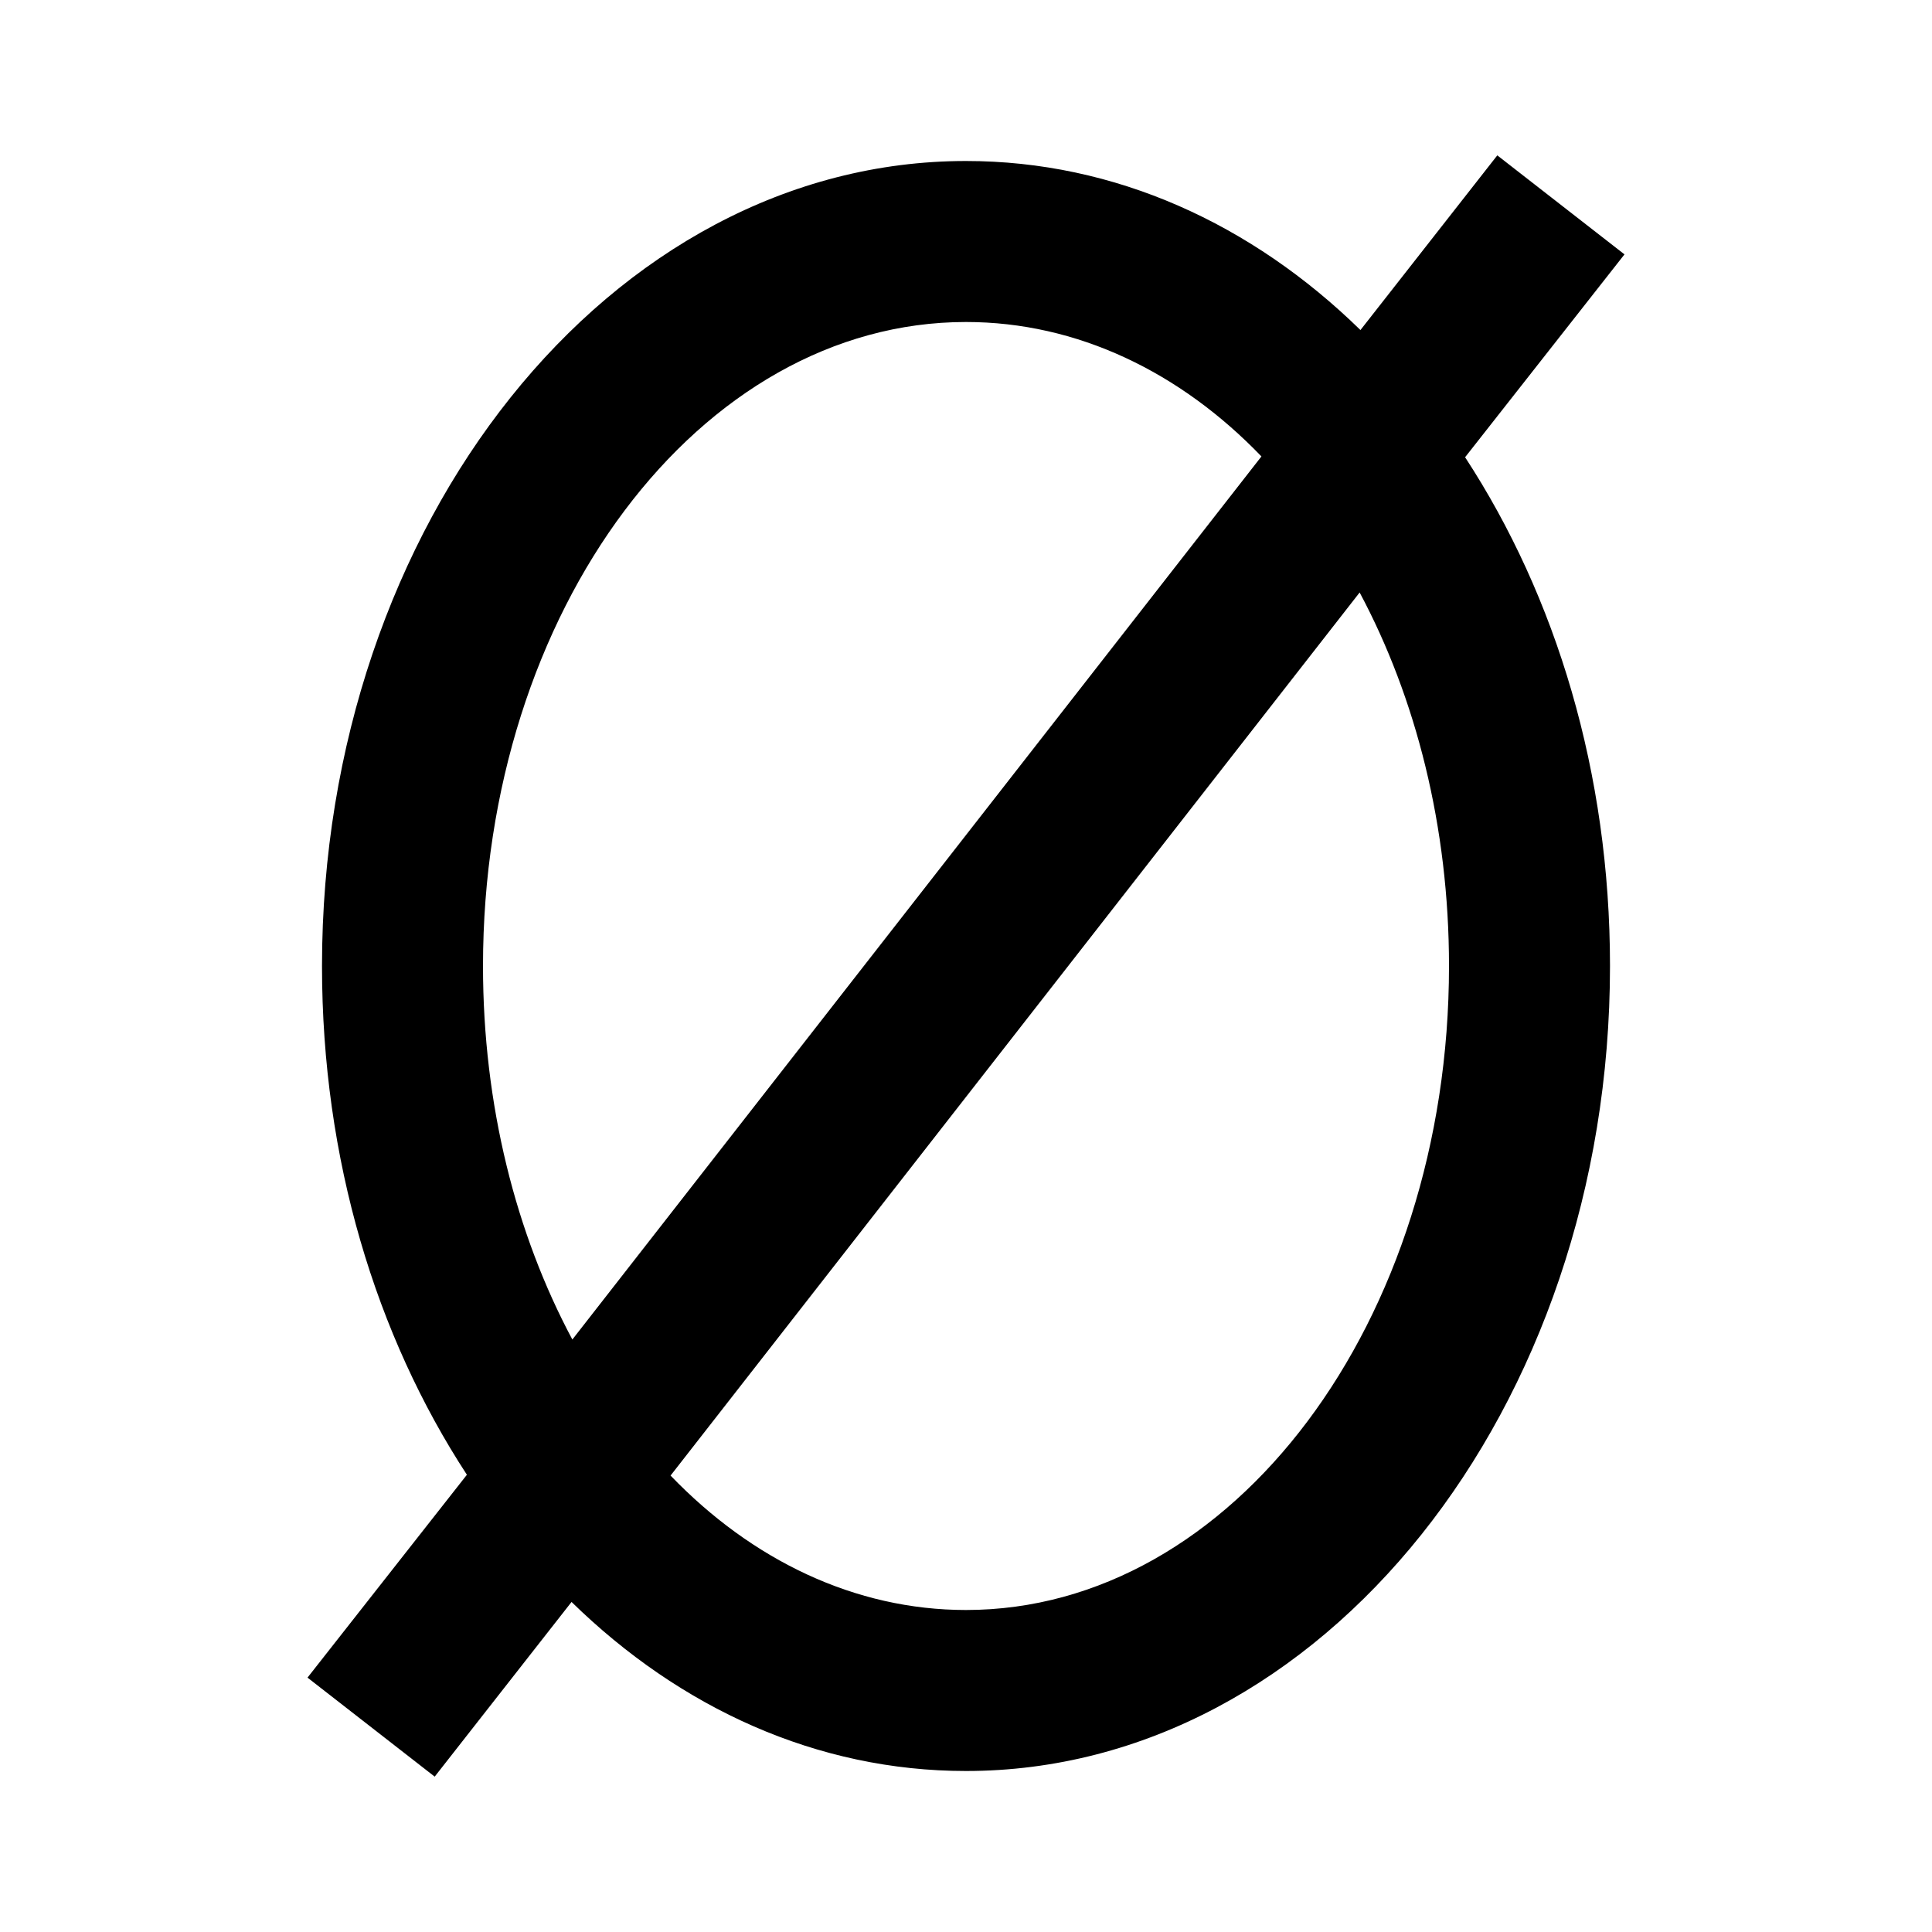
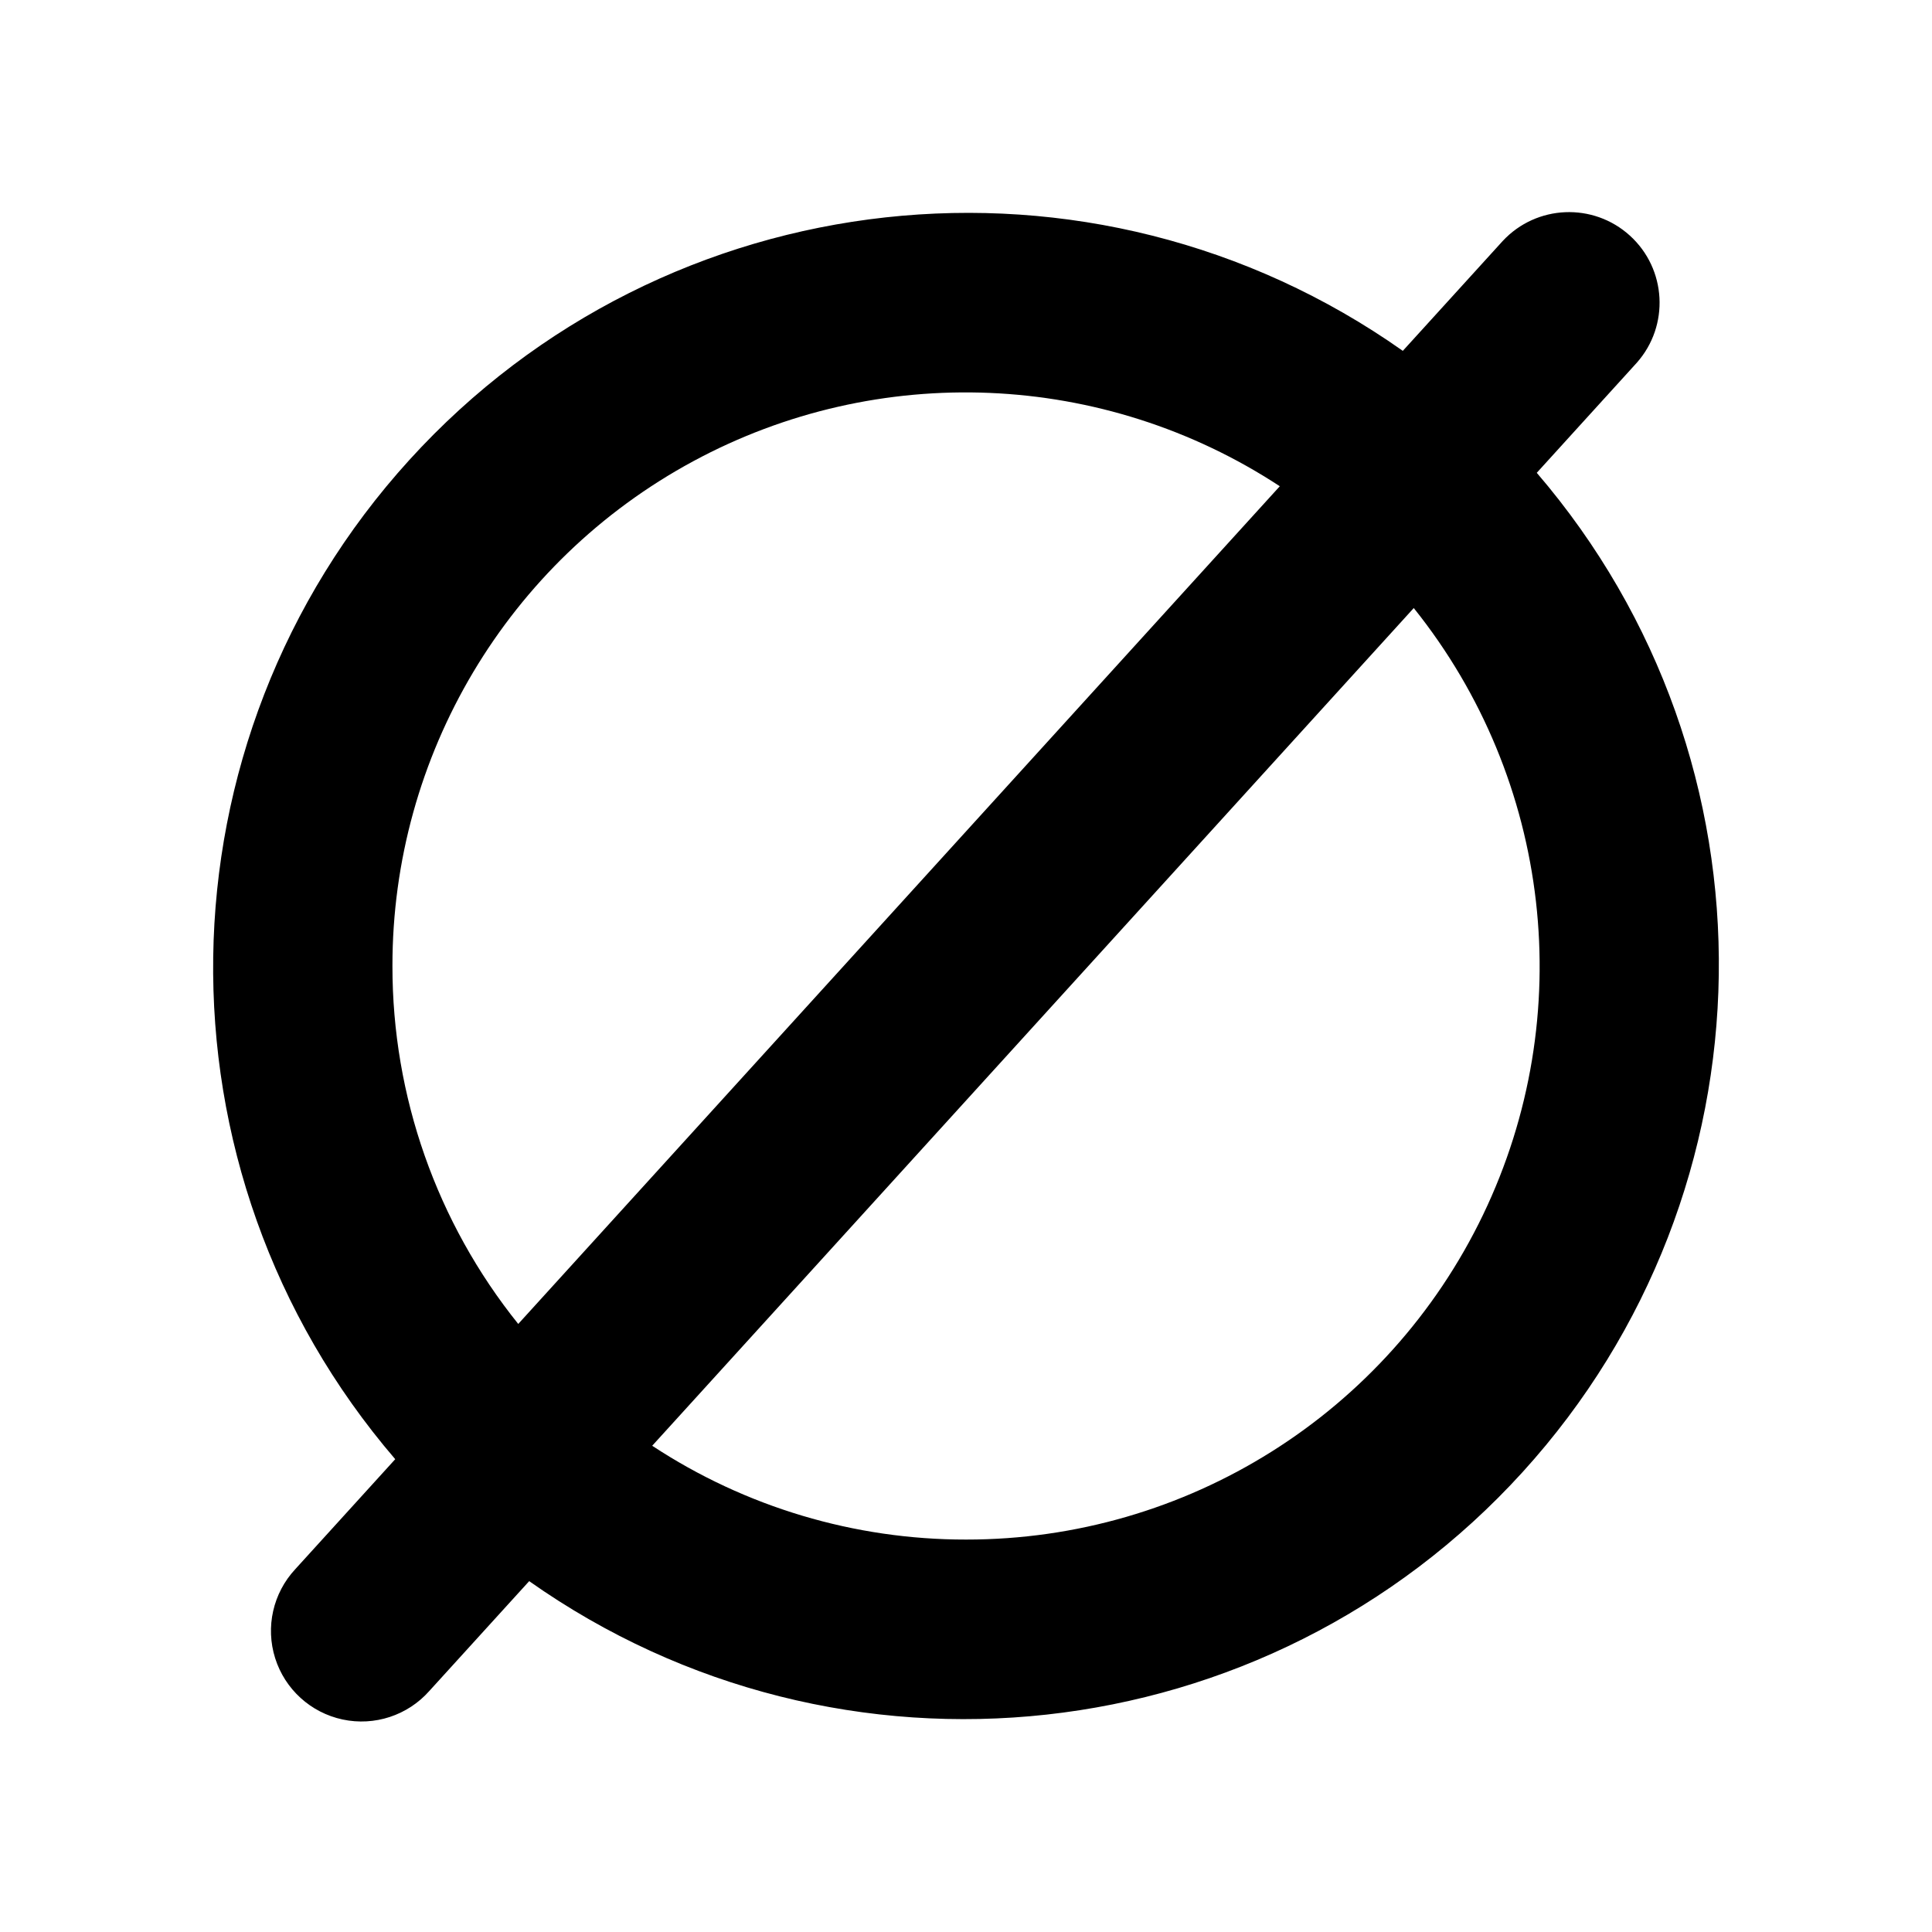
- <svg xmlns="http://www.w3.org/2000/svg" width="1em" height="1em" viewBox="0 0 24 24">
-   <path fill="currentColor" d="M12 2c1.85 0 3.55.78 4.9 2.1l1.7-2.17l1.58 1.23l-1.98 2.52C19.33 7.41 20 9.6 20 12c0 5.5-3.58 10-8 10c-1.85 0-3.55-.78-4.9-2.1l-1.7 2.17l-1.58-1.23l1.98-2.52C4.67 16.59 4 14.4 4 12C4 6.5 7.58 2 12 2m0 2c-3.31 0-6 3.58-6 8c0 1.73.41 3.33 1.11 4.64l8.56-10.97C14.66 4.62 13.38 4 12 4m0 16c3.31 0 6-3.58 6-8c0-1.73-.41-3.33-1.11-4.64L8.33 18.33C9.34 19.38 10.62 20 12 20" />
+ <svg xmlns="http://www.w3.org/2000/svg" width="1em" height="1em" viewBox="0 0 256 256">
+   <path fill="currentColor" d="m203.63 62.65l13.25-14.58a12 12 0 0 0-17.76-16.14l-13.24 14.56A100 100 0 0 0 52.37 193.35l-13.25 14.58a12 12 0 1 0 17.76 16.14l13.24-14.56A100 100 0 0 0 203.63 62.65M52 128a75.94 75.94 0 0 1 117.58-63.57l-100.91 111A75.6 75.6 0 0 1 52 128m76 76a75.5 75.5 0 0 1-41.58-12.43l100.91-111A75.94 75.94 0 0 1 128 204" />
</svg>
